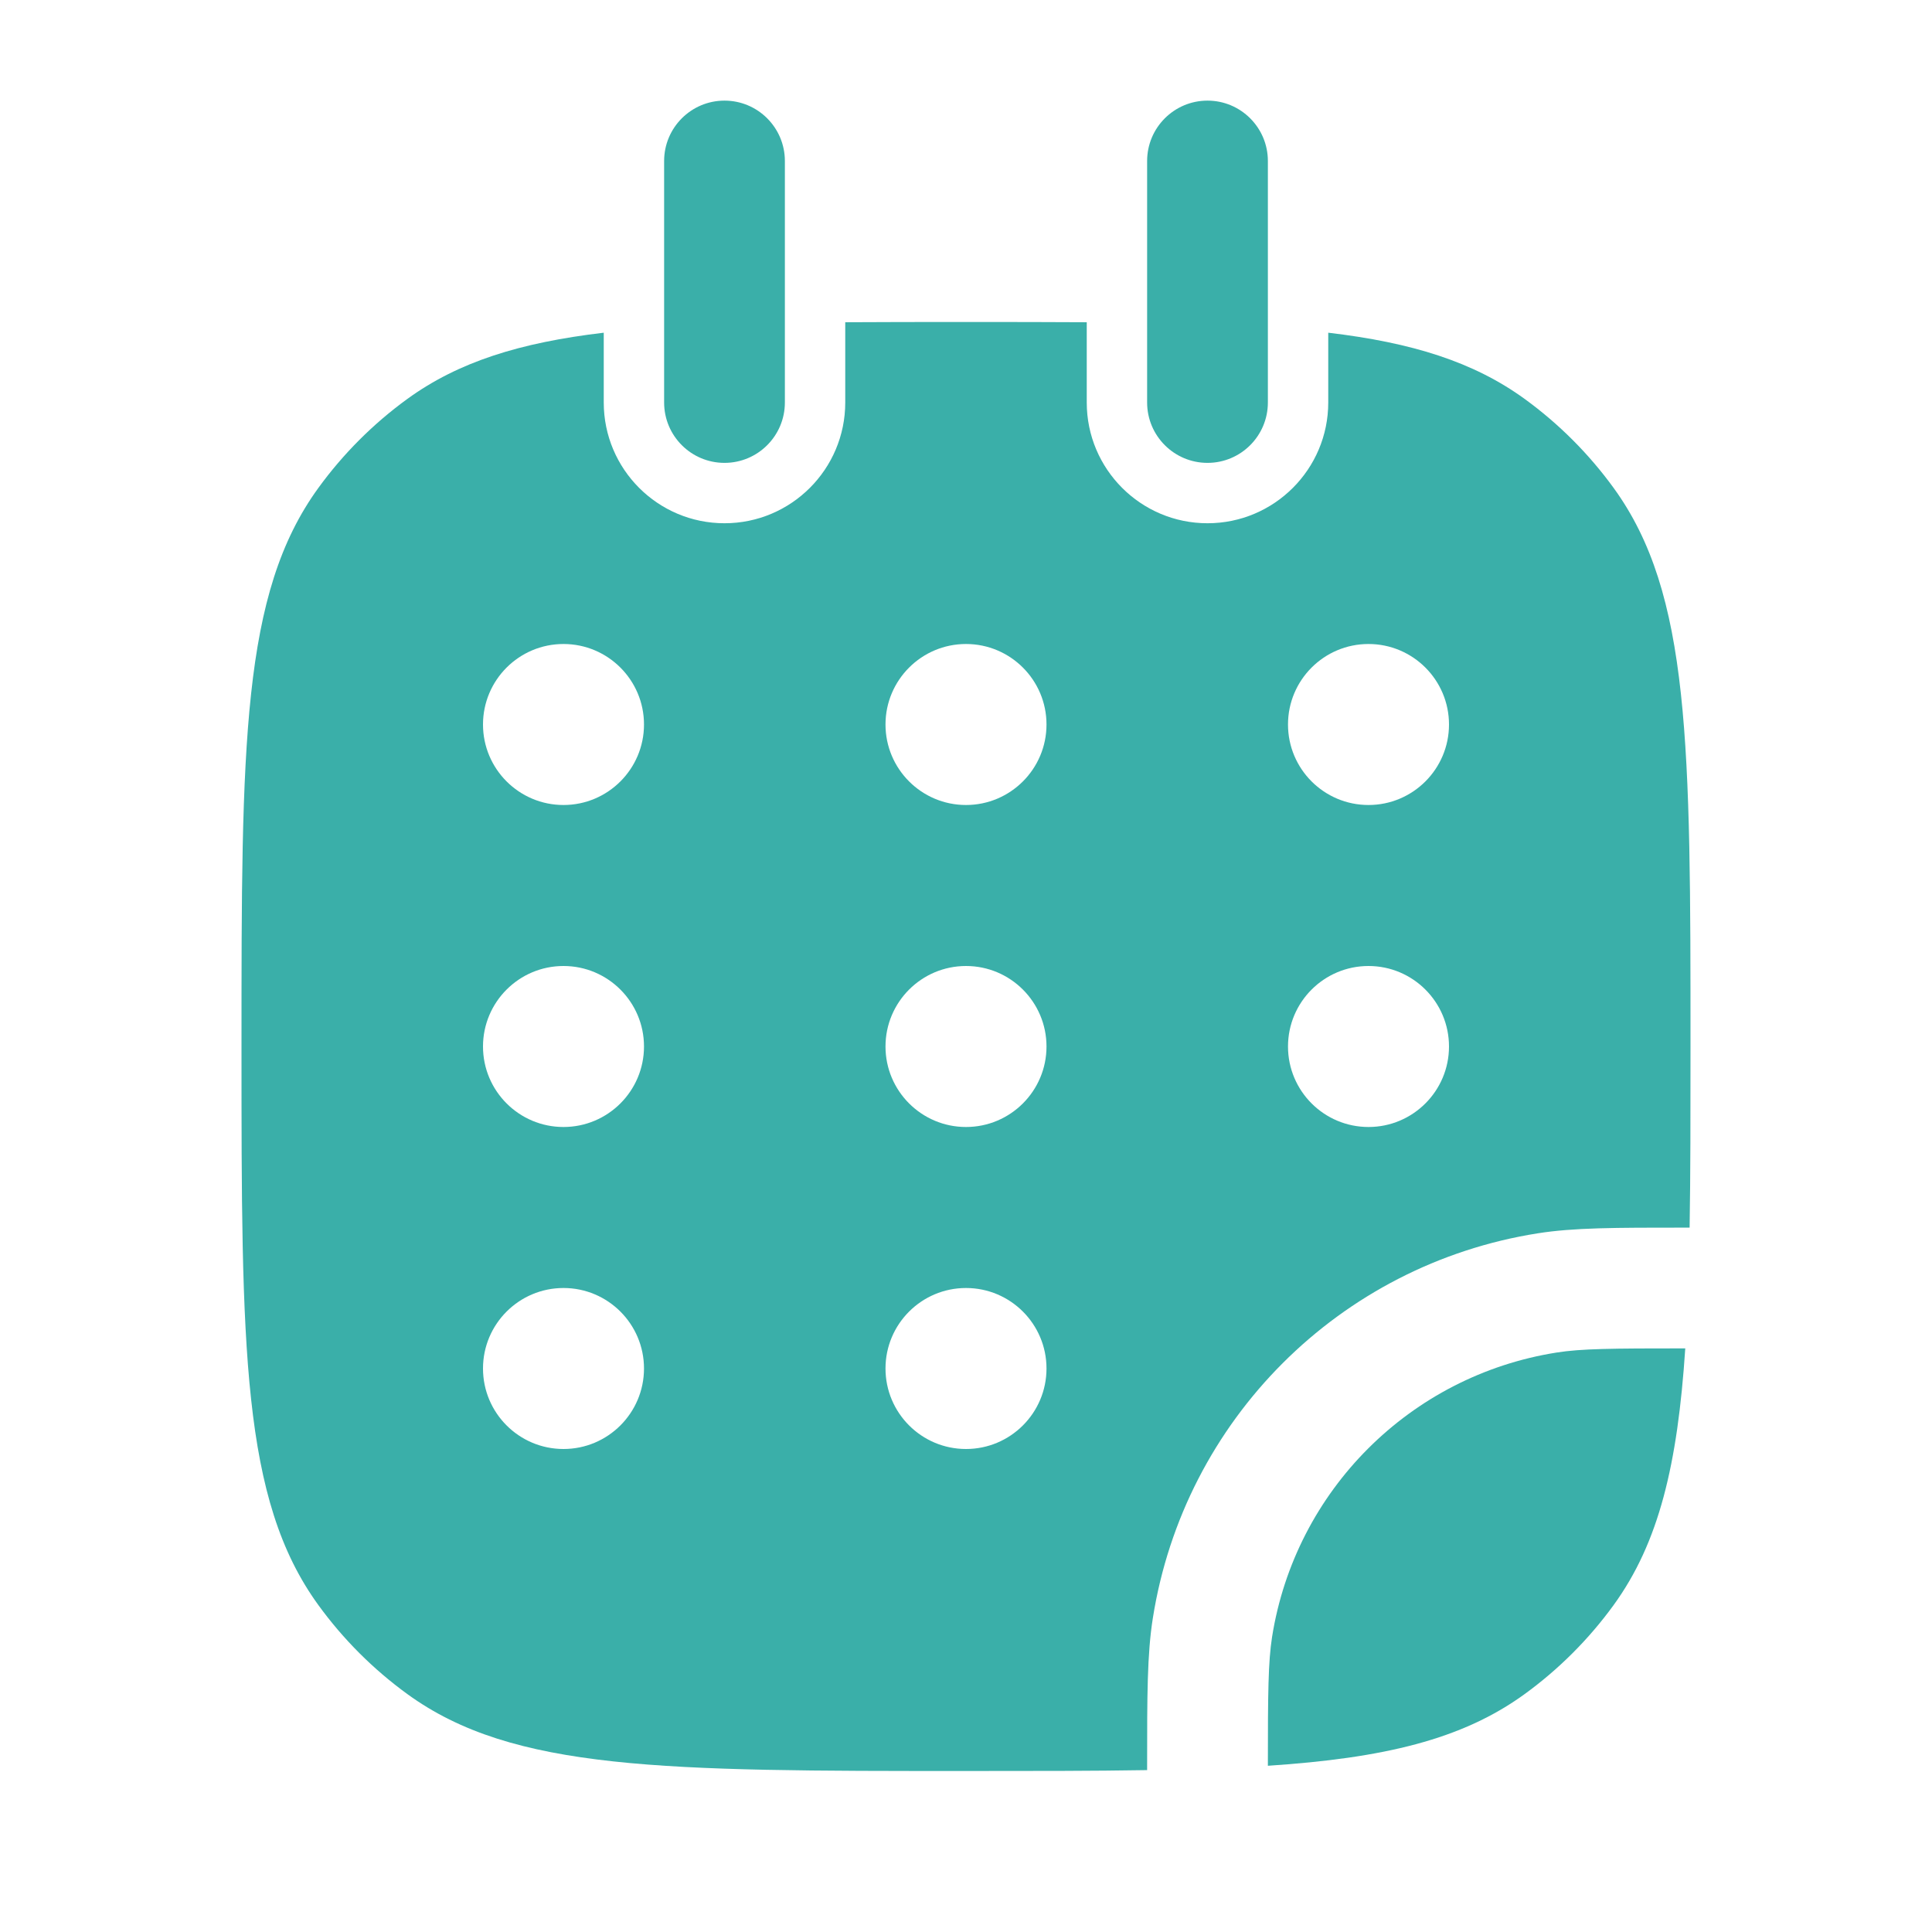
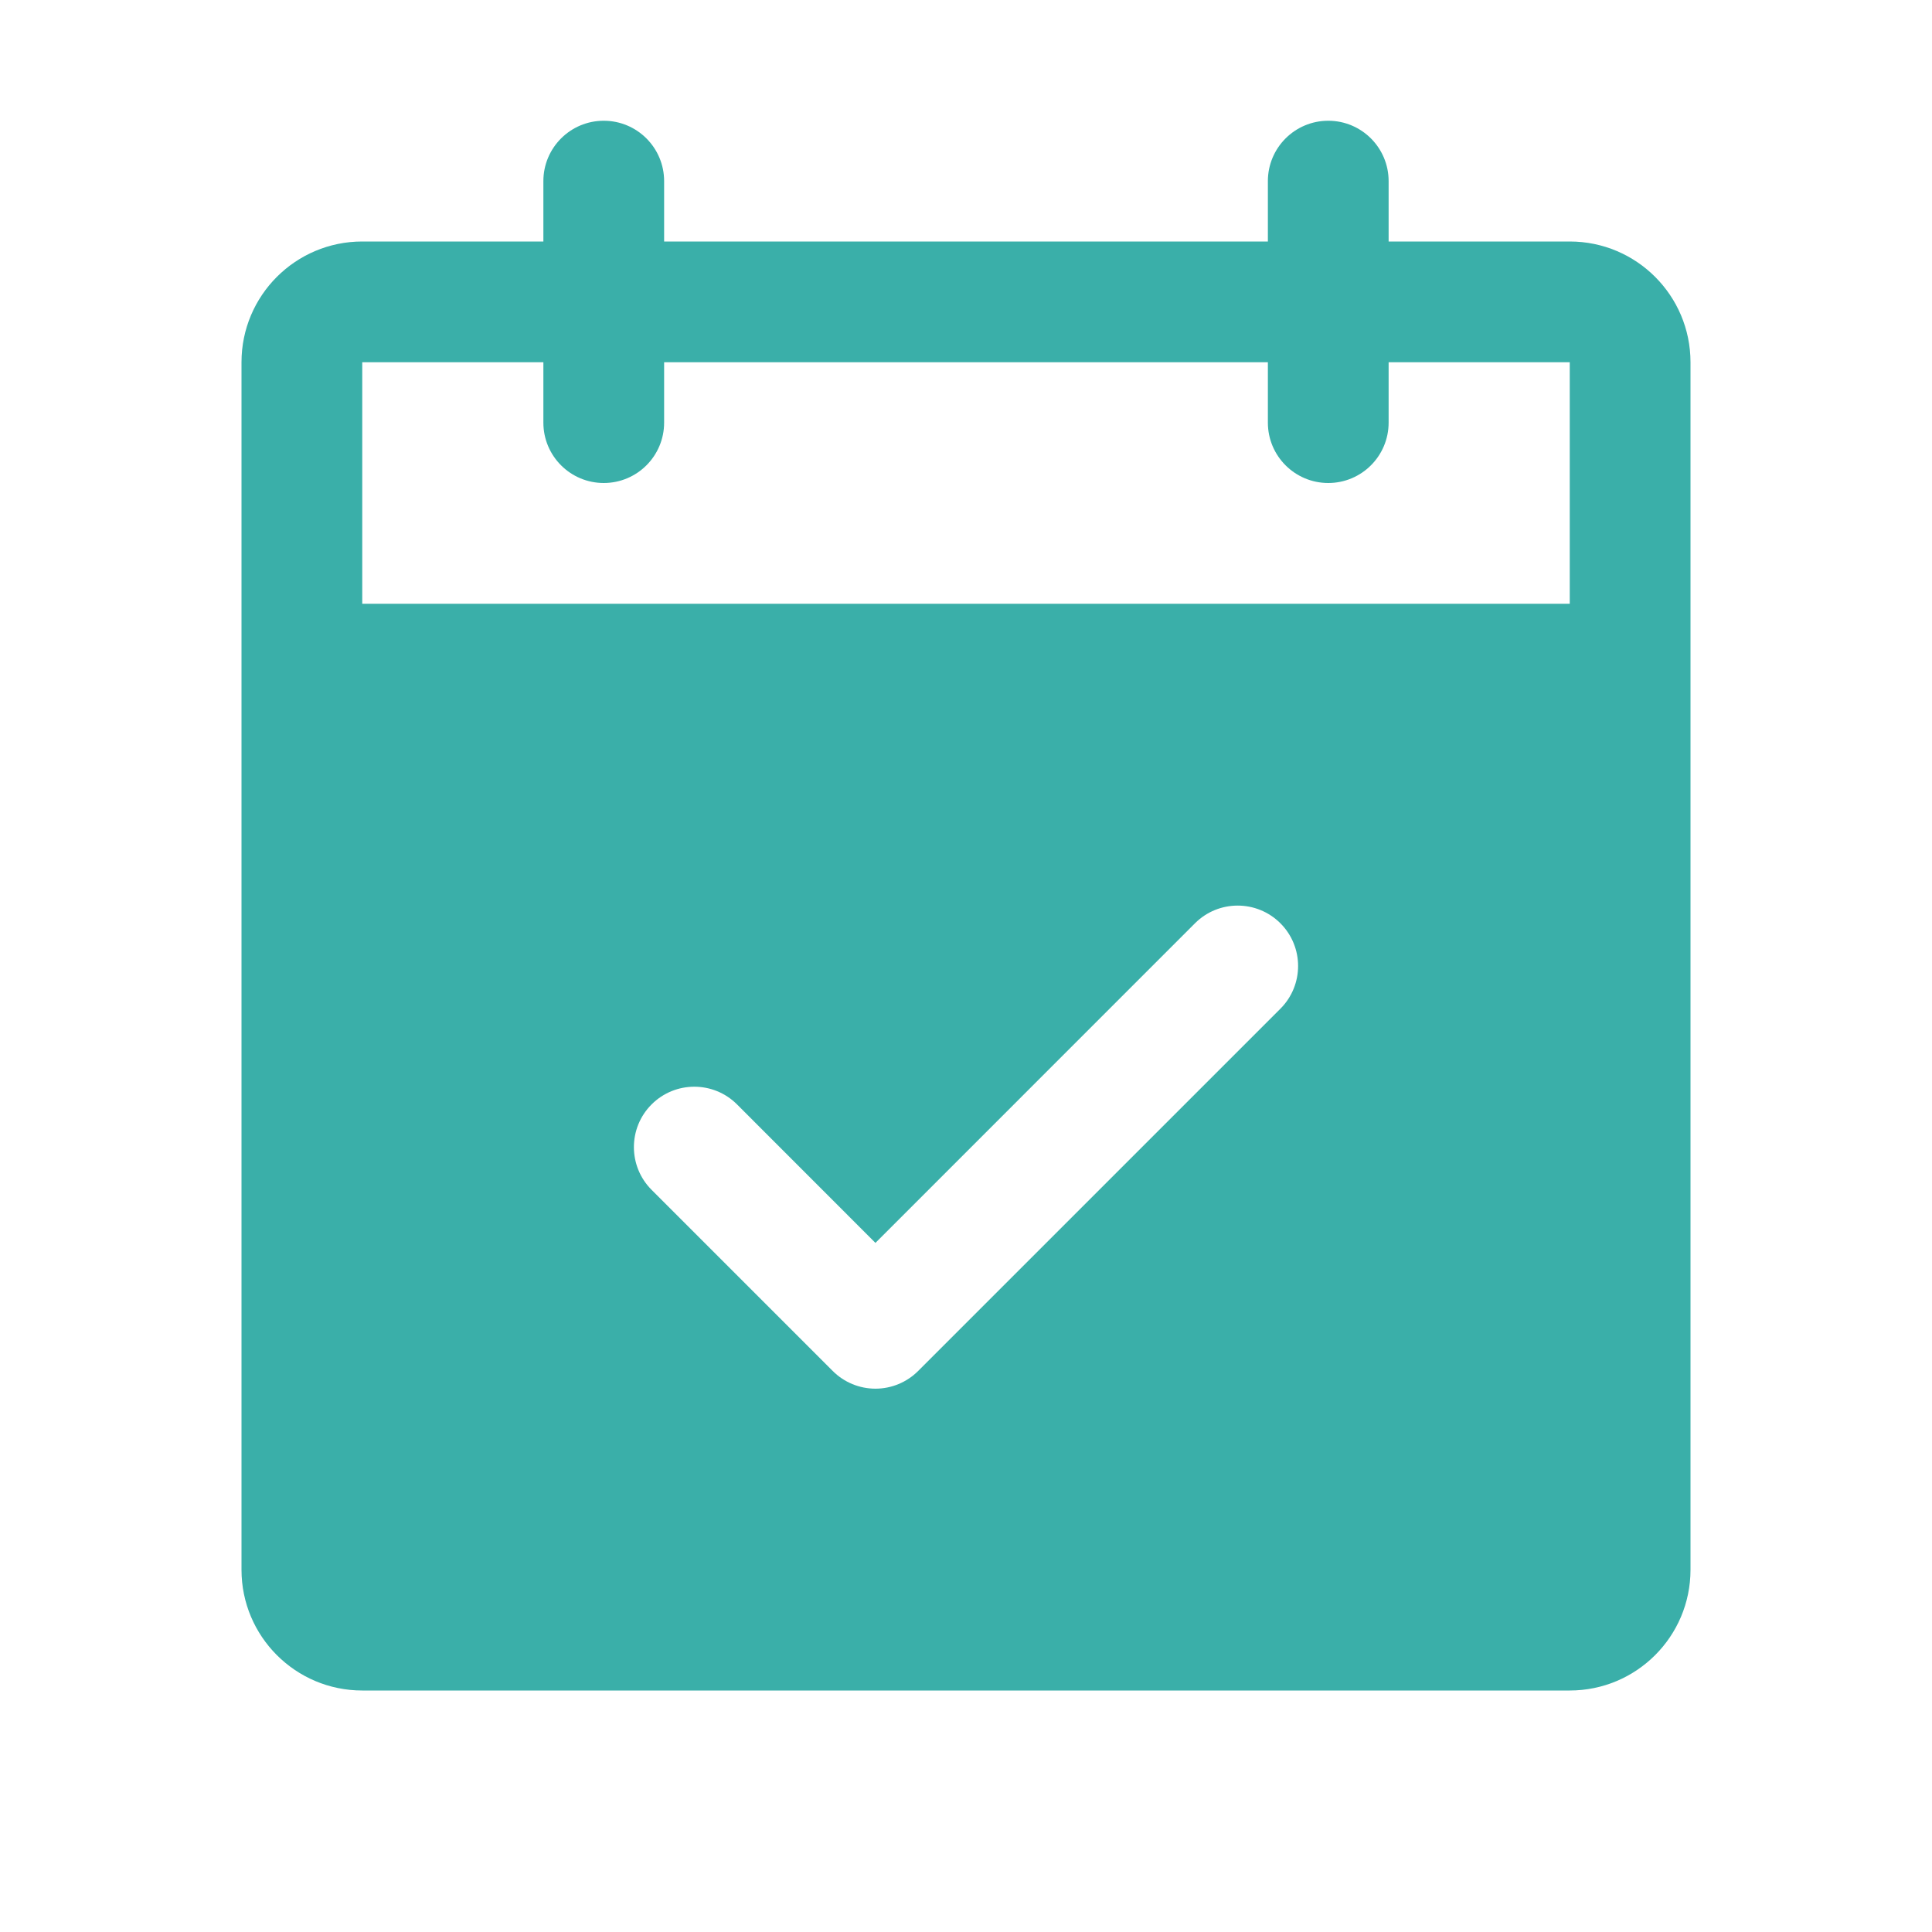
- <svg xmlns="http://www.w3.org/2000/svg" width="24" height="24" viewBox="0 0 24 24" fill="none">
-   <path d="M7.5 4.133C6.459 4.256 5.695 4.495 5.061 4.955C4.637 5.263 4.263 5.637 3.955 6.061C3 7.375 3 9.25 3 13C3 16.75 3 18.625 3.955 19.939C4.263 20.363 4.637 20.737 5.061 21.045C6.375 22 8.25 22 12 22C12.839 22 13.584 22 14.25 21.989L14.25 21.919C14.25 21.067 14.25 20.548 14.321 20.101C14.71 17.64 16.64 15.71 19.101 15.321C19.548 15.25 20.067 15.25 20.919 15.25L20.989 15.25C21 14.584 21 13.839 21 13.001C21 9.251 21 7.375 20.045 6.061C19.737 5.637 19.363 5.263 18.939 4.955C18.305 4.495 17.541 4.256 16.5 4.133V5C16.5 5.828 15.828 6.5 15 6.5C14.172 6.5 13.5 5.828 13.5 5V4.003C13.036 4 12.537 4 12 4C11.463 4 10.964 4 10.5 4.003V5C10.5 5.828 9.828 6.5 9 6.5C8.172 6.5 7.5 5.828 7.5 5V4.133ZM7 10C7.552 10 8 9.552 8 9C8 8.448 7.552 8 7 8C6.448 8 6 8.448 6 9C6 9.552 6.448 10 7 10ZM8 13C8 13.552 7.552 14 7 14C6.448 14 6 13.552 6 13C6 12.448 6.448 12 7 12C7.552 12 8 12.448 8 13ZM12 10C12.552 10 13 9.552 13 9C13 8.448 12.552 8 12 8C11.448 8 11 8.448 11 9C11 9.552 11.448 10 12 10ZM13 13C13 13.552 12.552 14 12 14C11.448 14 11 13.552 11 13C11 12.448 11.448 12 12 12C12.552 12 13 12.448 13 13ZM12 18C12.552 18 13 17.552 13 17C13 16.448 12.552 16 12 16C11.448 16 11 16.448 11 17C11 17.552 11.448 18 12 18ZM18 9C18 9.552 17.552 10 17 10C16.448 10 16 9.552 16 9C16 8.448 16.448 8 17 8C17.552 8 18 8.448 18 9ZM17 14C17.552 14 18 13.552 18 13C18 12.448 17.552 12 17 12C16.448 12 16 12.448 16 13C16 13.552 16.448 14 17 14ZM8 17C8 17.552 7.552 18 7 18C6.448 18 6 17.552 6 17C6 16.448 6.448 16 7 16C7.552 16 8 16.448 8 17Z" fill-rule="evenodd" clip-rule="evenodd" fill="#3AAFA9" />
-   <path d="M20.935 16.75C20.024 16.75 19.643 16.753 19.335 16.802C17.517 17.09 16.09 18.517 15.802 20.335C15.754 20.643 15.75 21.024 15.75 21.935C17.19 21.84 18.162 21.609 18.939 21.045C19.363 20.737 19.737 20.363 20.045 19.939C20.609 19.162 20.84 18.19 20.935 16.75Z" fill="#3AAFA9" />
-   <path d="M9.75 2C9.75 1.586 9.414 1.25 9 1.25C8.586 1.25 8.25 1.586 8.25 2V5C8.25 5.414 8.586 5.75 9 5.75C9.414 5.75 9.75 5.414 9.75 5V2Z" fill="#3AAFA9" />
-   <path d="M15.75 2C15.75 1.586 15.414 1.25 15 1.25C14.586 1.25 14.25 1.586 14.25 2V5C14.25 5.414 14.586 5.75 15 5.75C15.414 5.75 15.75 5.414 15.75 5V2Z" fill="#3AAFA9" />
+ <svg xmlns="http://www.w3.org/2000/svg" width="24" height="24" viewBox="0 0 256 256" fill="#3AAFA9">
+   <path d="M208,32H184V24a8,8,0,0,0-16,0v8H88V24a8,8,0,0,0-16,0v8H48A16,16,0,0,0,32,48V208a16,16,0,0,0,16,16H208a16,16,0,0,0,16-16V48A16,16,0,0,0,208,32ZM169.66,133.66l-48,48a8,8,0,0,1-11.32,0l-24-24a8,8,0,0,1,11.32-11.32L116,164.69l42.34-42.35a8,8,0,0,1,11.32,11.32ZM48,80V48H72v8a8,8,0,0,0,16,0V48h80v8a8,8,0,0,0,16,0V48h24V80Z" />
</svg>
